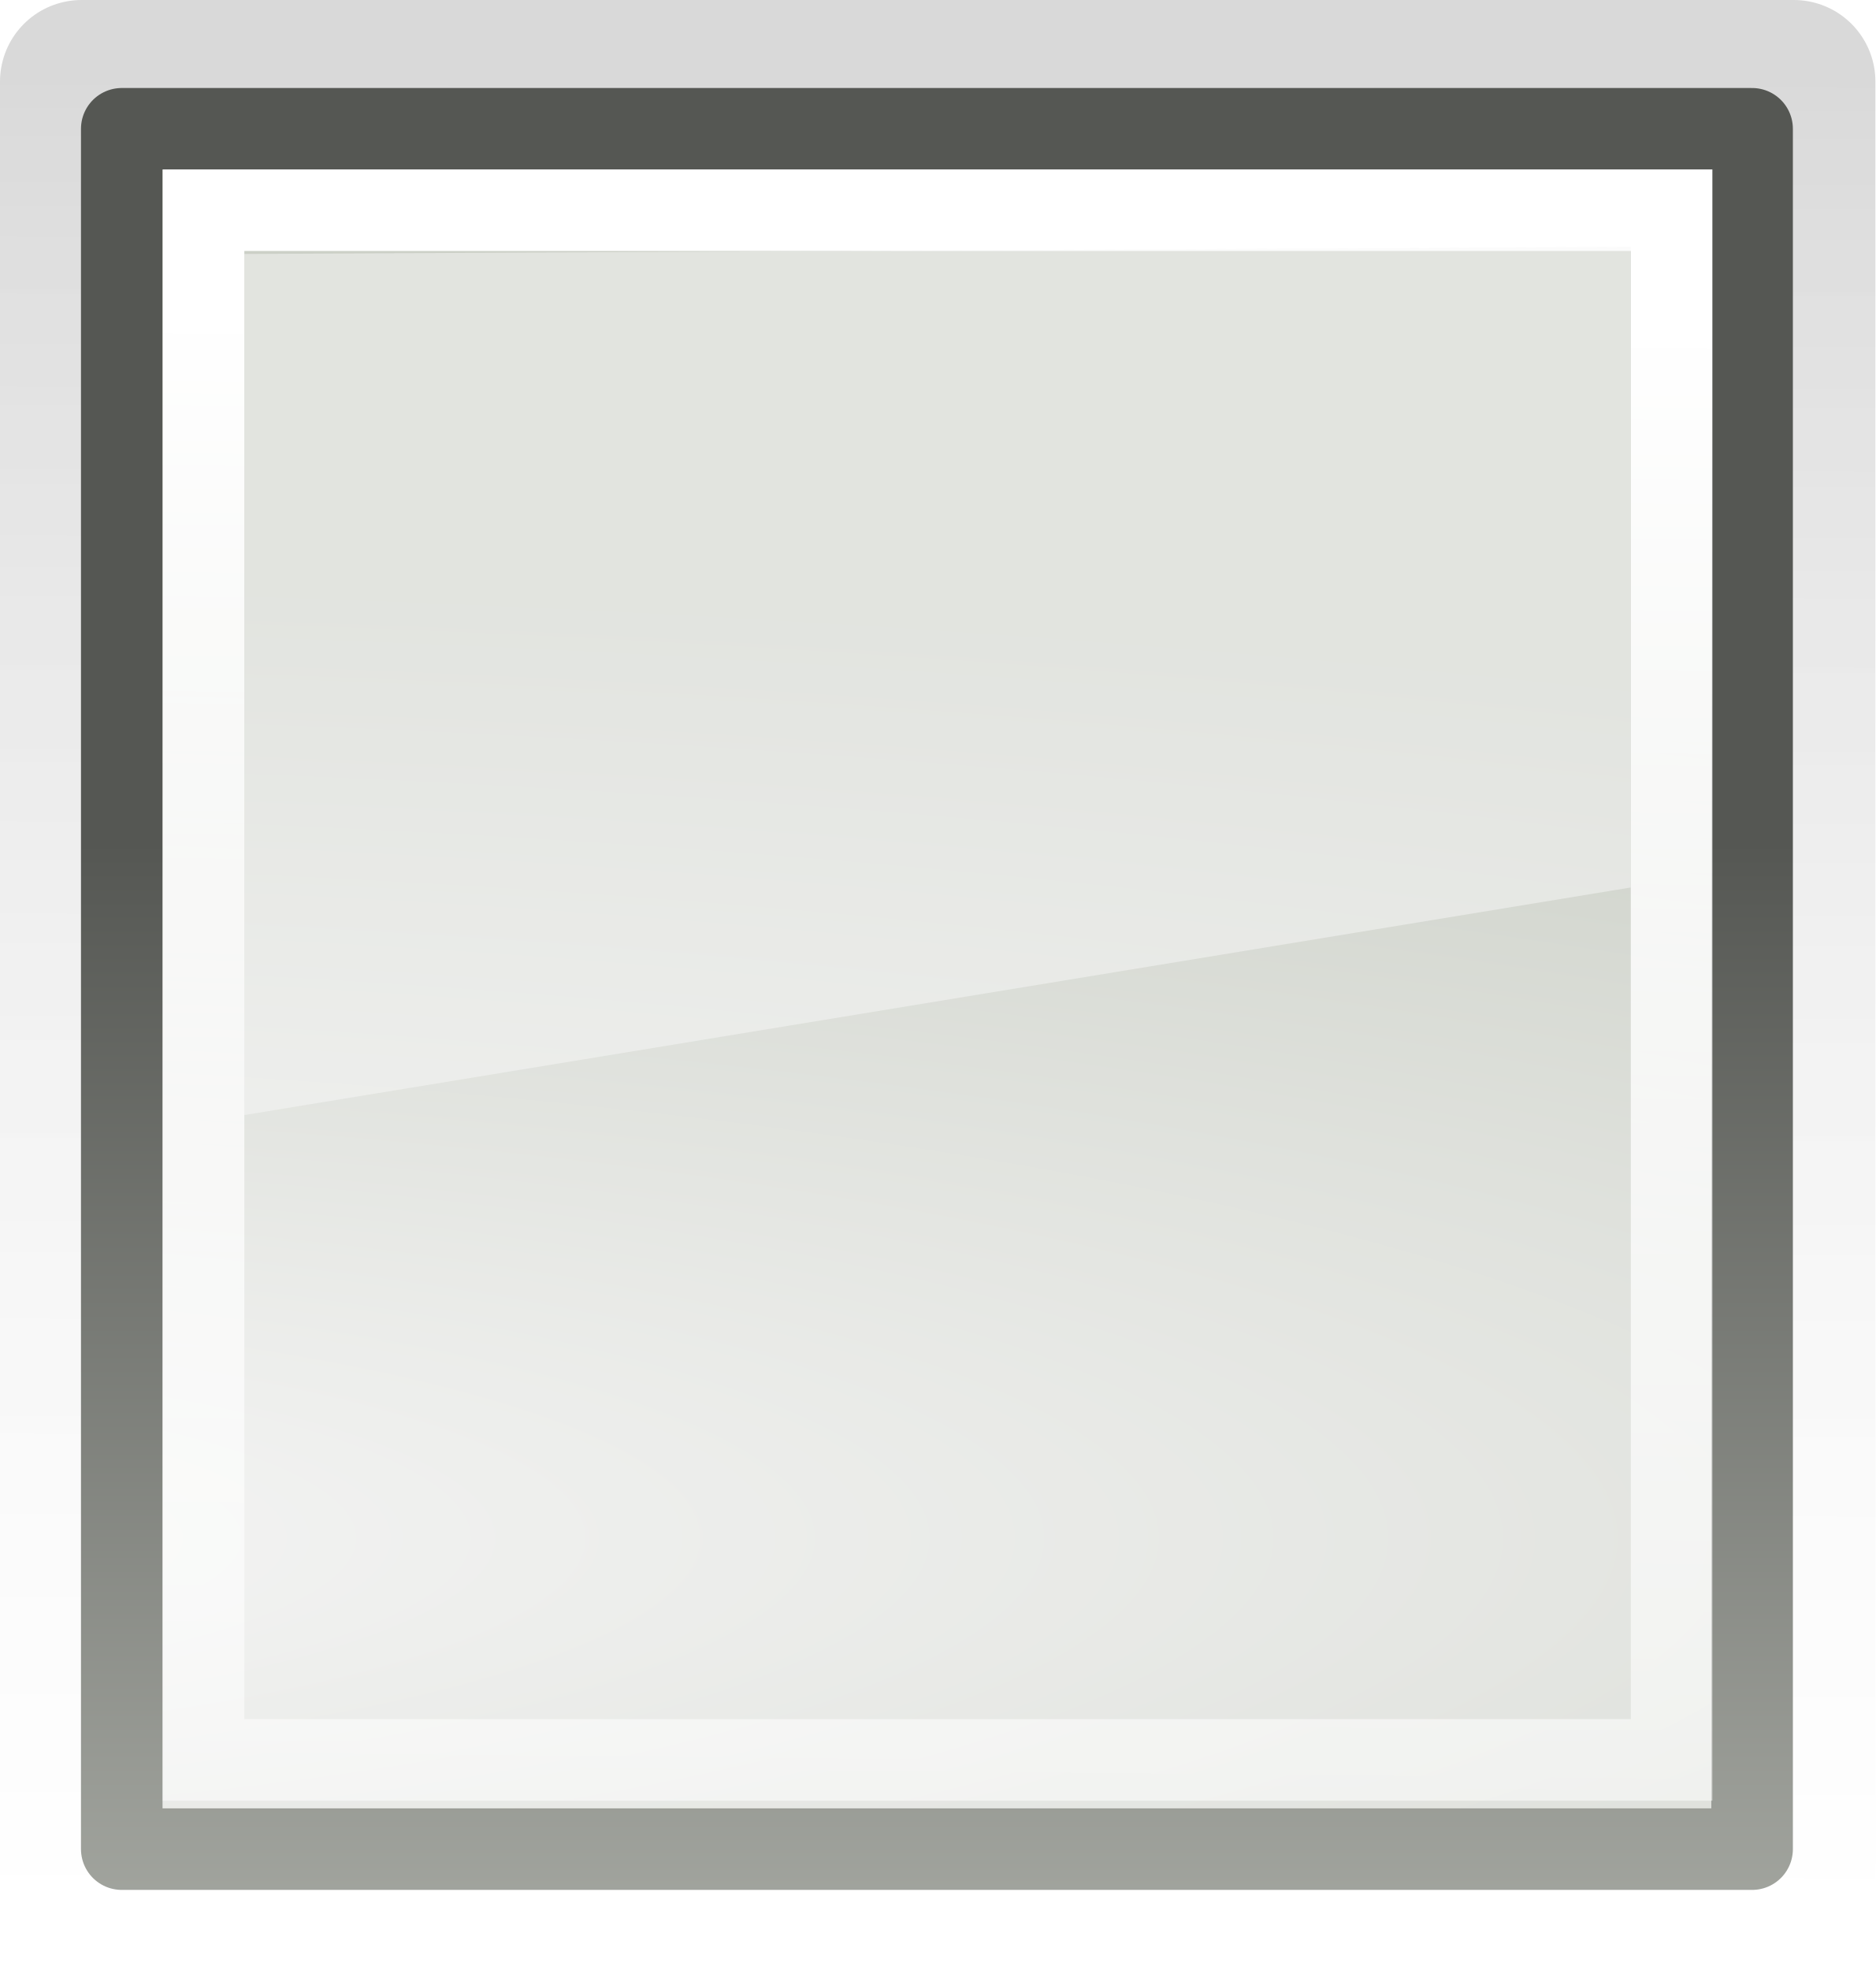
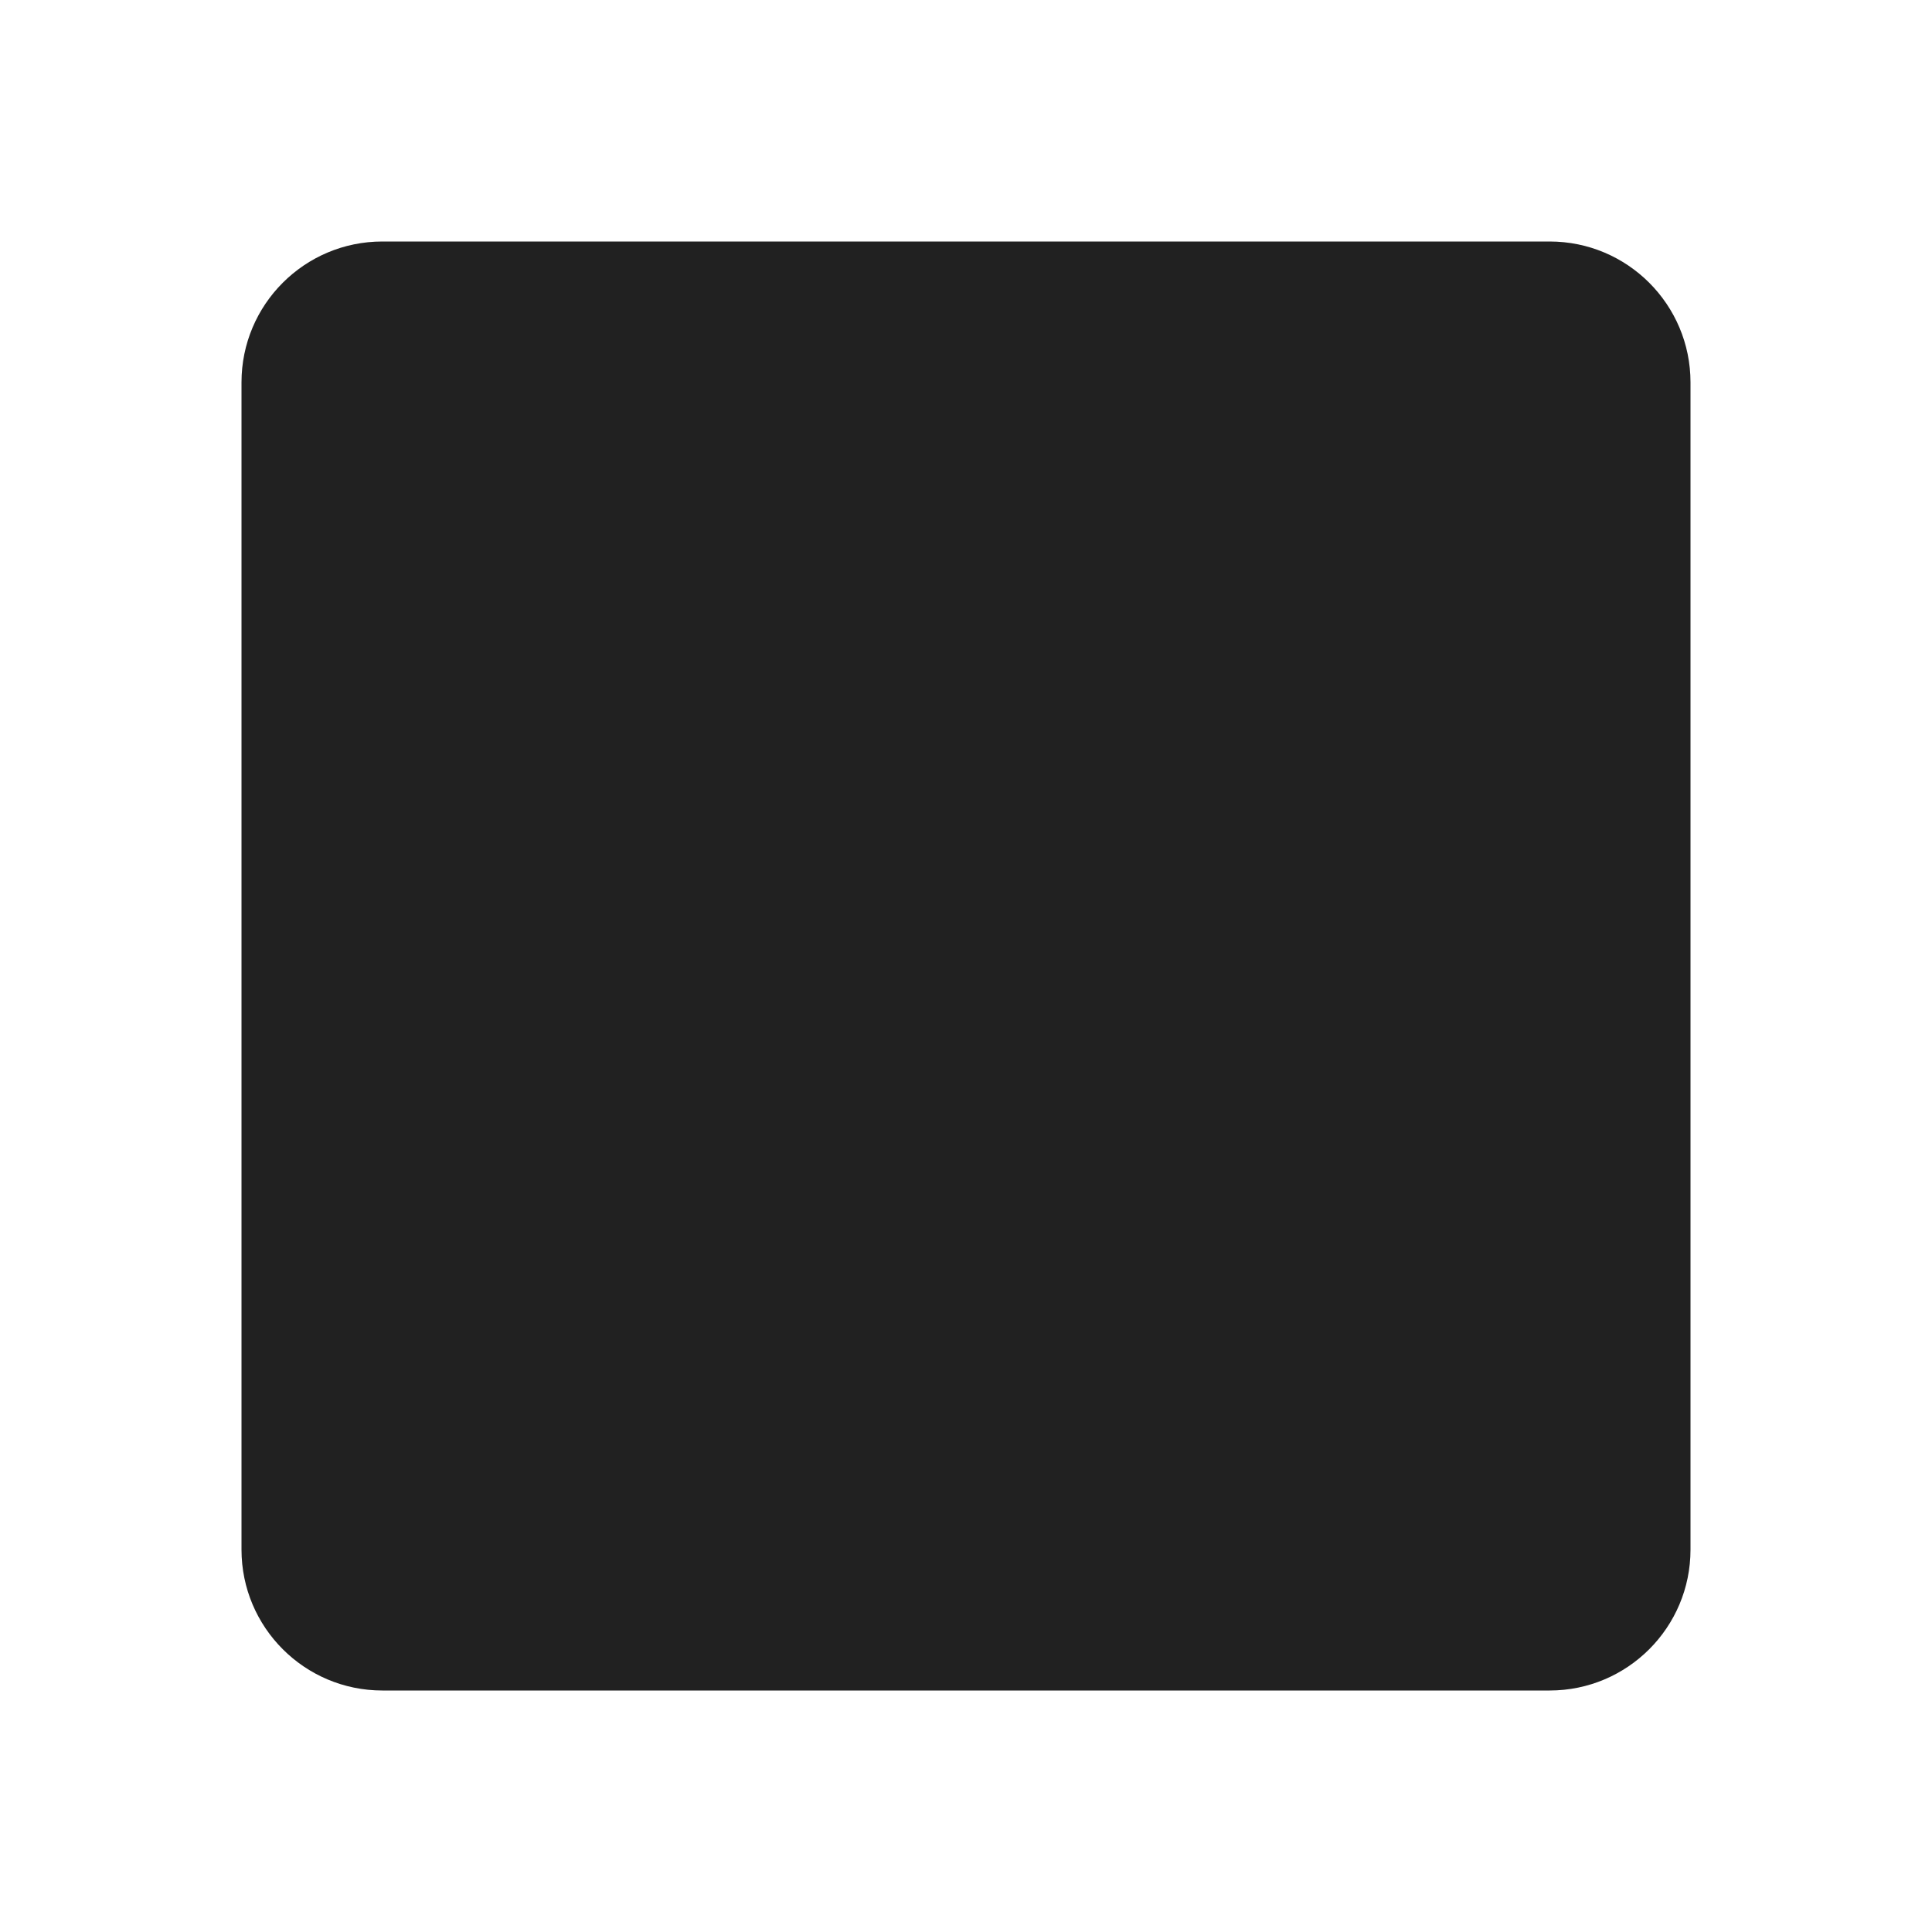
- <svg xmlns="http://www.w3.org/2000/svg" height="24.153" width="22.996">
-   <linearGradient id="a" gradientTransform="matrix(3.000198 0 0 1 -80.00982 -11.92336)" gradientUnits="userSpaceOnUse" x1="15.09" x2="14" y1="15.292" y2="52.511">
-     <stop offset="0" stop-color="#fff" />
-     <stop offset="1" stop-color="#fff" stop-opacity="0" />
-   </linearGradient>
-   <linearGradient id="b" gradientTransform="matrix(2.498884 0 0 1.004384 -427.0656 -83.2916)" gradientUnits="userSpaceOnUse" x1="169" x2="169" y1="110.338" y2="93.205">
-     <stop offset="0" stop-color="#babdb6" />
-     <stop offset="1" stop-color="#555753" />
-   </linearGradient>
-   <radialGradient id="c" cx="169.772" cy="100.201" gradientTransform="matrix(.00000891 -1.07205 4.98026 -.00000125 -503.783 200.8658)" gradientUnits="userSpaceOnUse" r="11">
-     <stop offset="0" stop-color="#f7f7f7" />
-     <stop offset="1" stop-color="#ccd0c7" />
-   </radialGradient>
-   <linearGradient id="d" gradientTransform="matrix(2.624525 0 0 1.054917 -449.1057 -88.14048)" gradientUnits="userSpaceOnUse" x1="174.834" x2="174.745" y1="84.263" y2="105.491">
-     <stop offset="0" />
-     <stop offset="1" stop-color="#fff" stop-opacity=".485" />
-   </linearGradient>
-   <path d="m1 1v22.153h20.996v-22.153z" style="opacity:.15;fill:none;stroke-width:2;stroke-linecap:square;stroke-linejoin:round;stroke:url(#d)" />
-   <path d="m1.496 1.577v21h20v-21z" fill="url(#c)" fill-rule="evenodd" />
-   <path d="m1.493 1.579v21.092h19.991v-21.092z" fill="none" stroke="url(#b)" stroke-linecap="square" stroke-linejoin="round" />
-   <path d="m2.496 2.577v19h18.001v-19z" fill="none" stroke="url(#a)" stroke-linecap="square" />
-   <path d="m2.996 3.114v10.557l17-2.79v-7.855z" display="block" fill="#f7f7f7" opacity=".5" />
+ <svg xmlns="http://www.w3.org/2000/svg" width="24" height="24" fill="none" viewBox="0 0 24 24">
+   <path d="M4.75 3A1.75 1.75 0 0 0 3 4.75v14.5c0 .966.784 1.75 1.75 1.75h14.5A1.75 1.75 0 0 0 21 19.25V4.75A1.75 1.75 0 0 0 19.25 3H4.75Z" fill="#212121" />
</svg>
